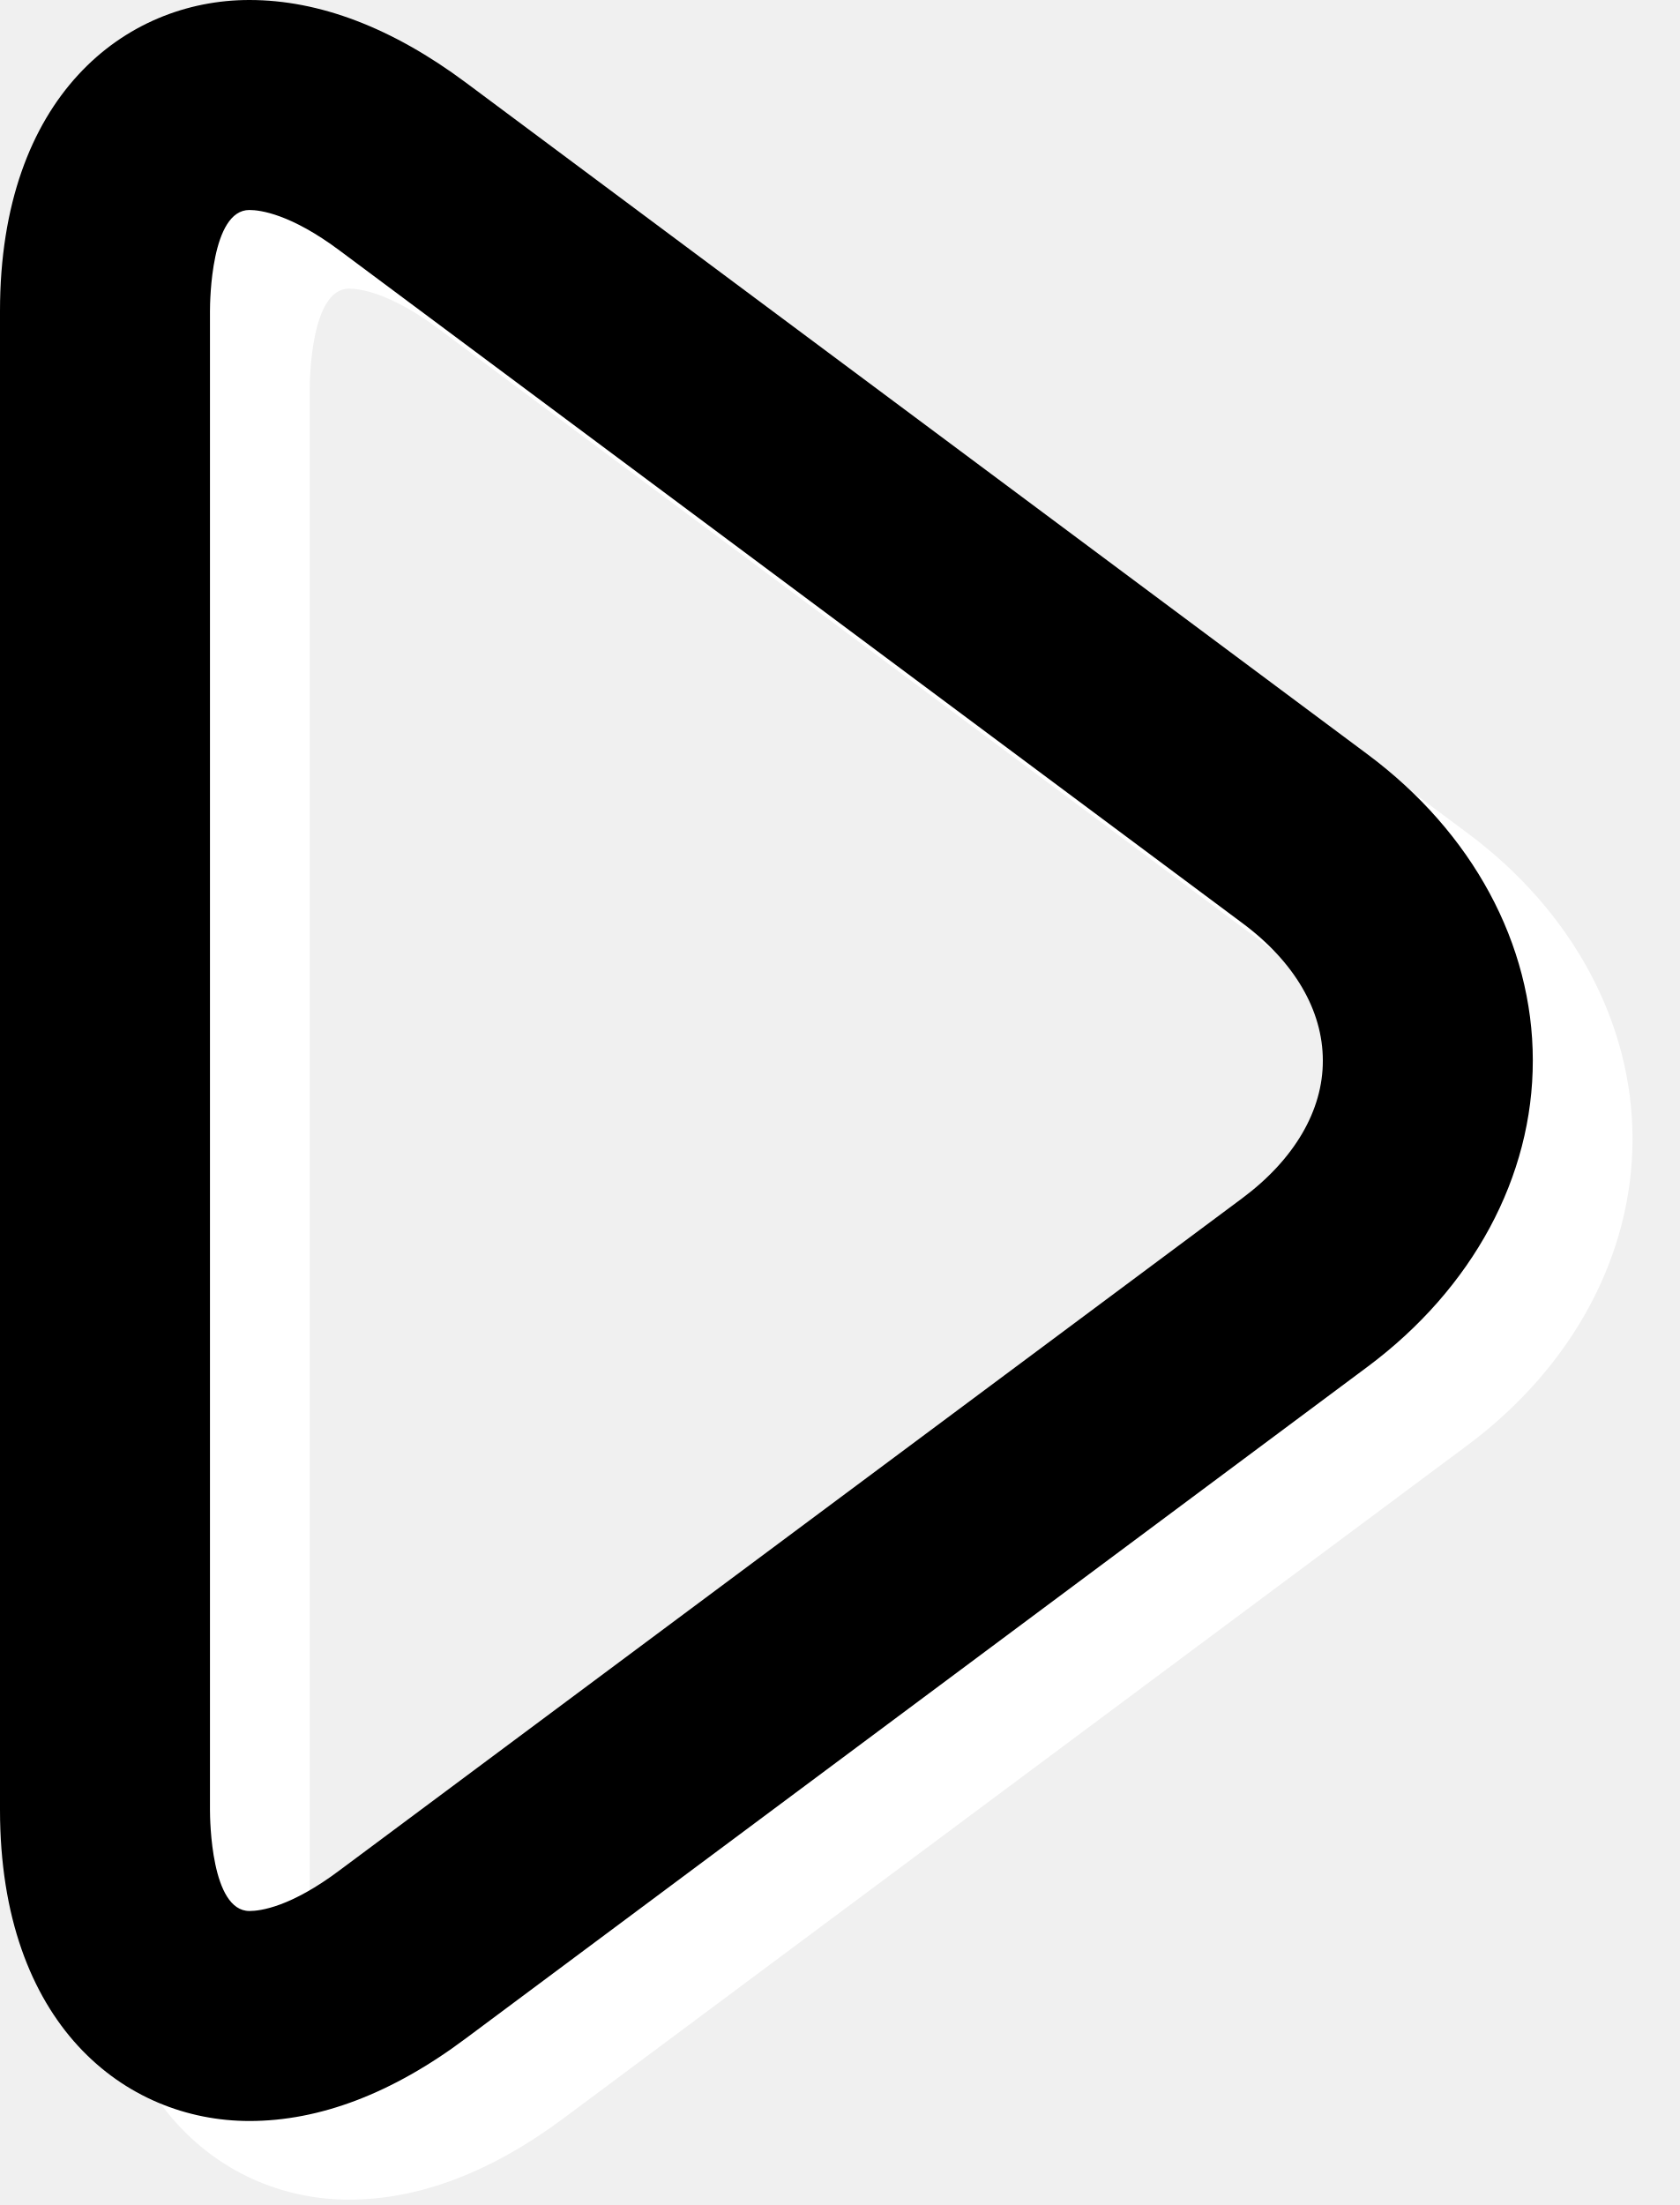
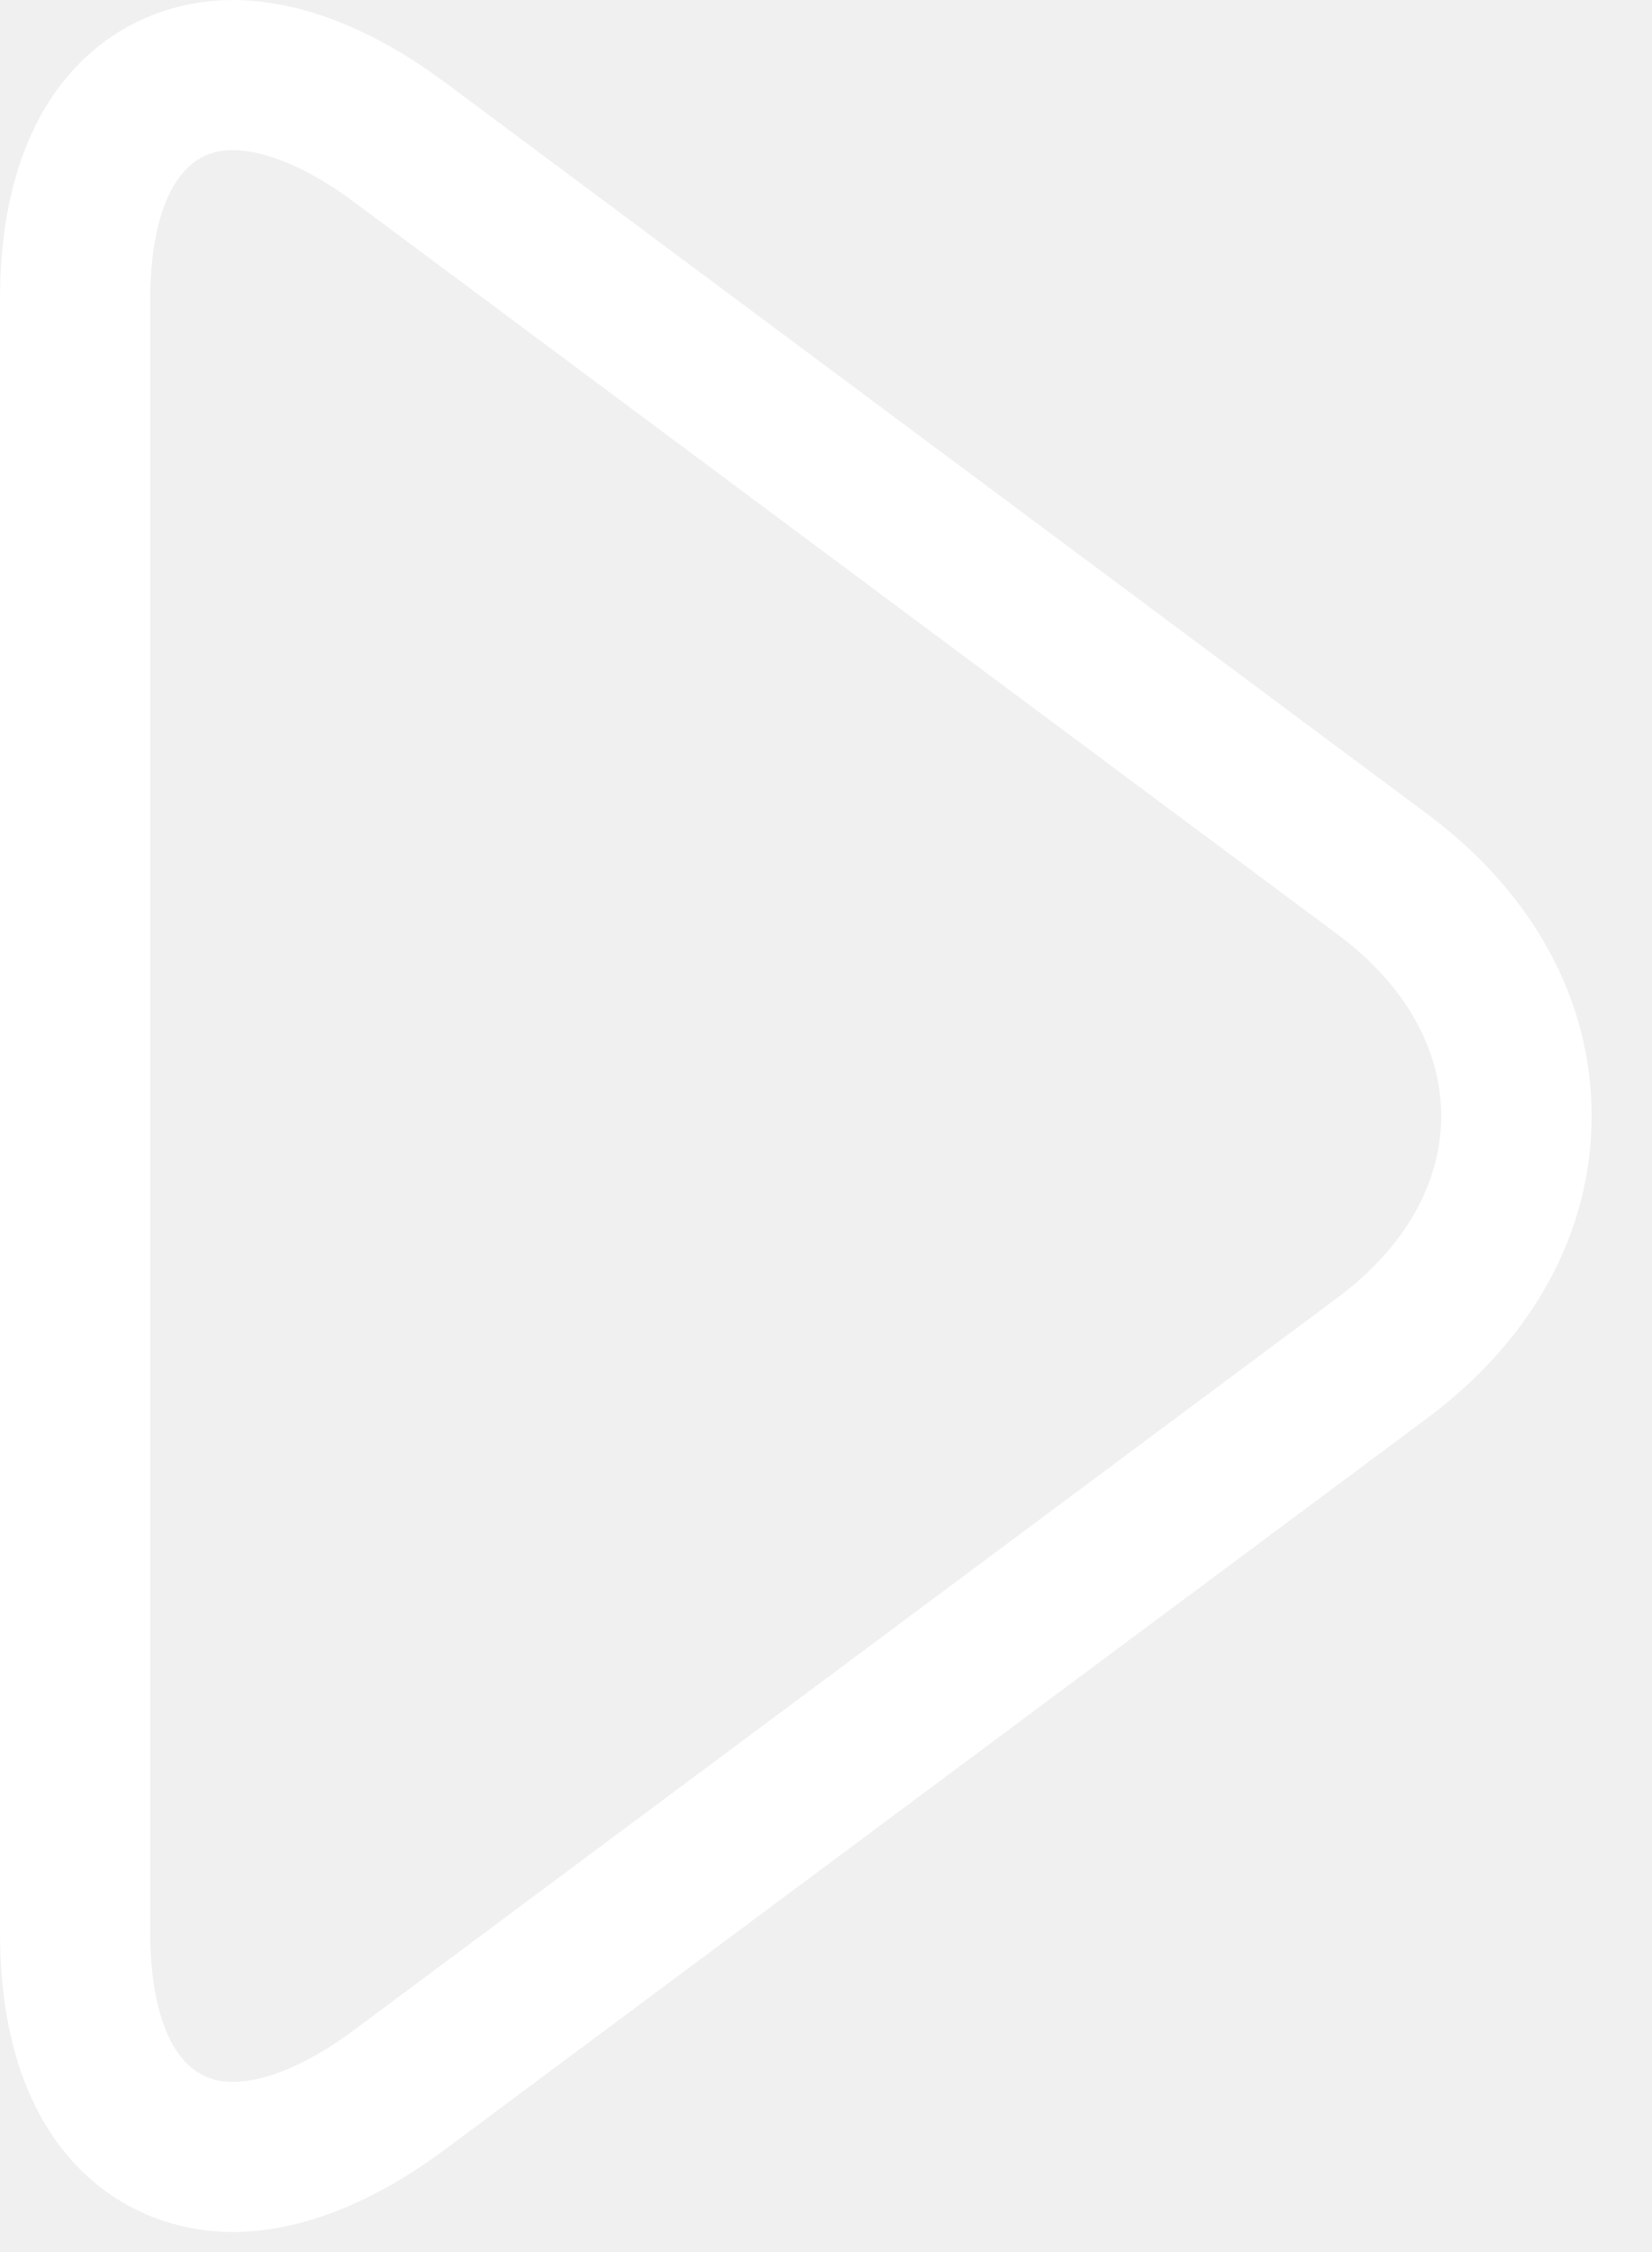
- <svg xmlns="http://www.w3.org/2000/svg" version="1.1" id="Layer_1" x="0px" y="0px" width="16px" height="21px" viewBox="0 0 16 21" enable-background="new 0 0 16 21" xml:space="preserve">
-   <path fill="#FFFFFF" d="M3.325,20.949c-1.182,0-2.375-0.916-2.375-2.963V3.711c0-2.046,1.192-2.962,2.374-2.962  c0.667,0,1.36,0.265,2.06,0.786l8.595,6.4c0.998,0.742,1.57,1.804,1.571,2.911c0,1.109-0.571,2.171-1.571,2.917l-8.595,6.399  C4.686,20.686,3.993,20.949,3.325,20.949z M3.324,2.749c-0.363,0-0.374,0.863-0.374,0.962v14.275c0,0.1,0.011,0.963,0.375,0.963  c0.103,0,0.393-0.037,0.862-0.389l8.595-6.399c0.495-0.369,0.768-0.836,0.768-1.312c-0.001-0.477-0.272-0.941-0.767-1.309  L4.188,3.139C3.718,2.787,3.427,2.749,3.324,2.749z" />
-   <path d="M2.376,20.2C1.193,20.2,0,19.284,0,17.236V2.963C0,0.916,1.192,0,2.375,0c0.667,0,1.36,0.264,2.06,0.785l8.592,6.4  C14.025,7.928,14.6,8.99,14.6,10.098c0.002,1.109-0.572,2.171-1.572,2.917l-8.592,6.399C3.736,19.938,3.044,20.2,2.376,20.2z   M2.375,2C2.011,2,2,2.863,2,2.963v14.273C2,17.337,2.011,18.2,2.376,18.2c0.103,0,0.393-0.037,0.862-0.39l8.594-6.398  c0.496-0.369,0.77-0.836,0.768-1.312c0-0.477-0.271-0.941-0.767-1.309L3.239,2.389C2.769,2.037,2.478,2,2.375,2z" />
+ <svg xmlns="http://www.w3.org/2000/svg" version="1.1" x="0px" y="0px" width="11px" height="15px" viewBox="0 0 11 15" overflow="visible" enable-background="new 0 0 11 15" xml:space="preserve">
+   <defs>
+ </defs>
+   <path fill="#FFFFFF" d="M1.549,14.867C1.548,14.867,1.548,14.867,1.549,14.867C0.834,14.867,0,14.344,0,12.872V1.996  C0,0.523,0.834,0,1.548,0C1.992,0,2.48,0.189,2.96,0.546l6.548,4.877c0.704,0.524,1.094,1.238,1.094,2.01s-0.389,1.486-1.094,2.012  L2.96,14.32C2.481,14.677,1.993,14.867,1.549,14.867z M1.548,1C1.054,1,1,1.696,1,1.996v10.876c0,0.299,0.054,0.995,0.548,0.995  c0.001,0,0.001,0,0.001,0c0.224,0,0.513-0.124,0.813-0.348L8.91,8.643C9.355,8.311,9.6,7.882,9.6,7.434  c0-0.448-0.244-0.878-0.689-1.209L2.362,1.348C2.062,1.124,1.771,1,1.548,1z" />
</svg>
